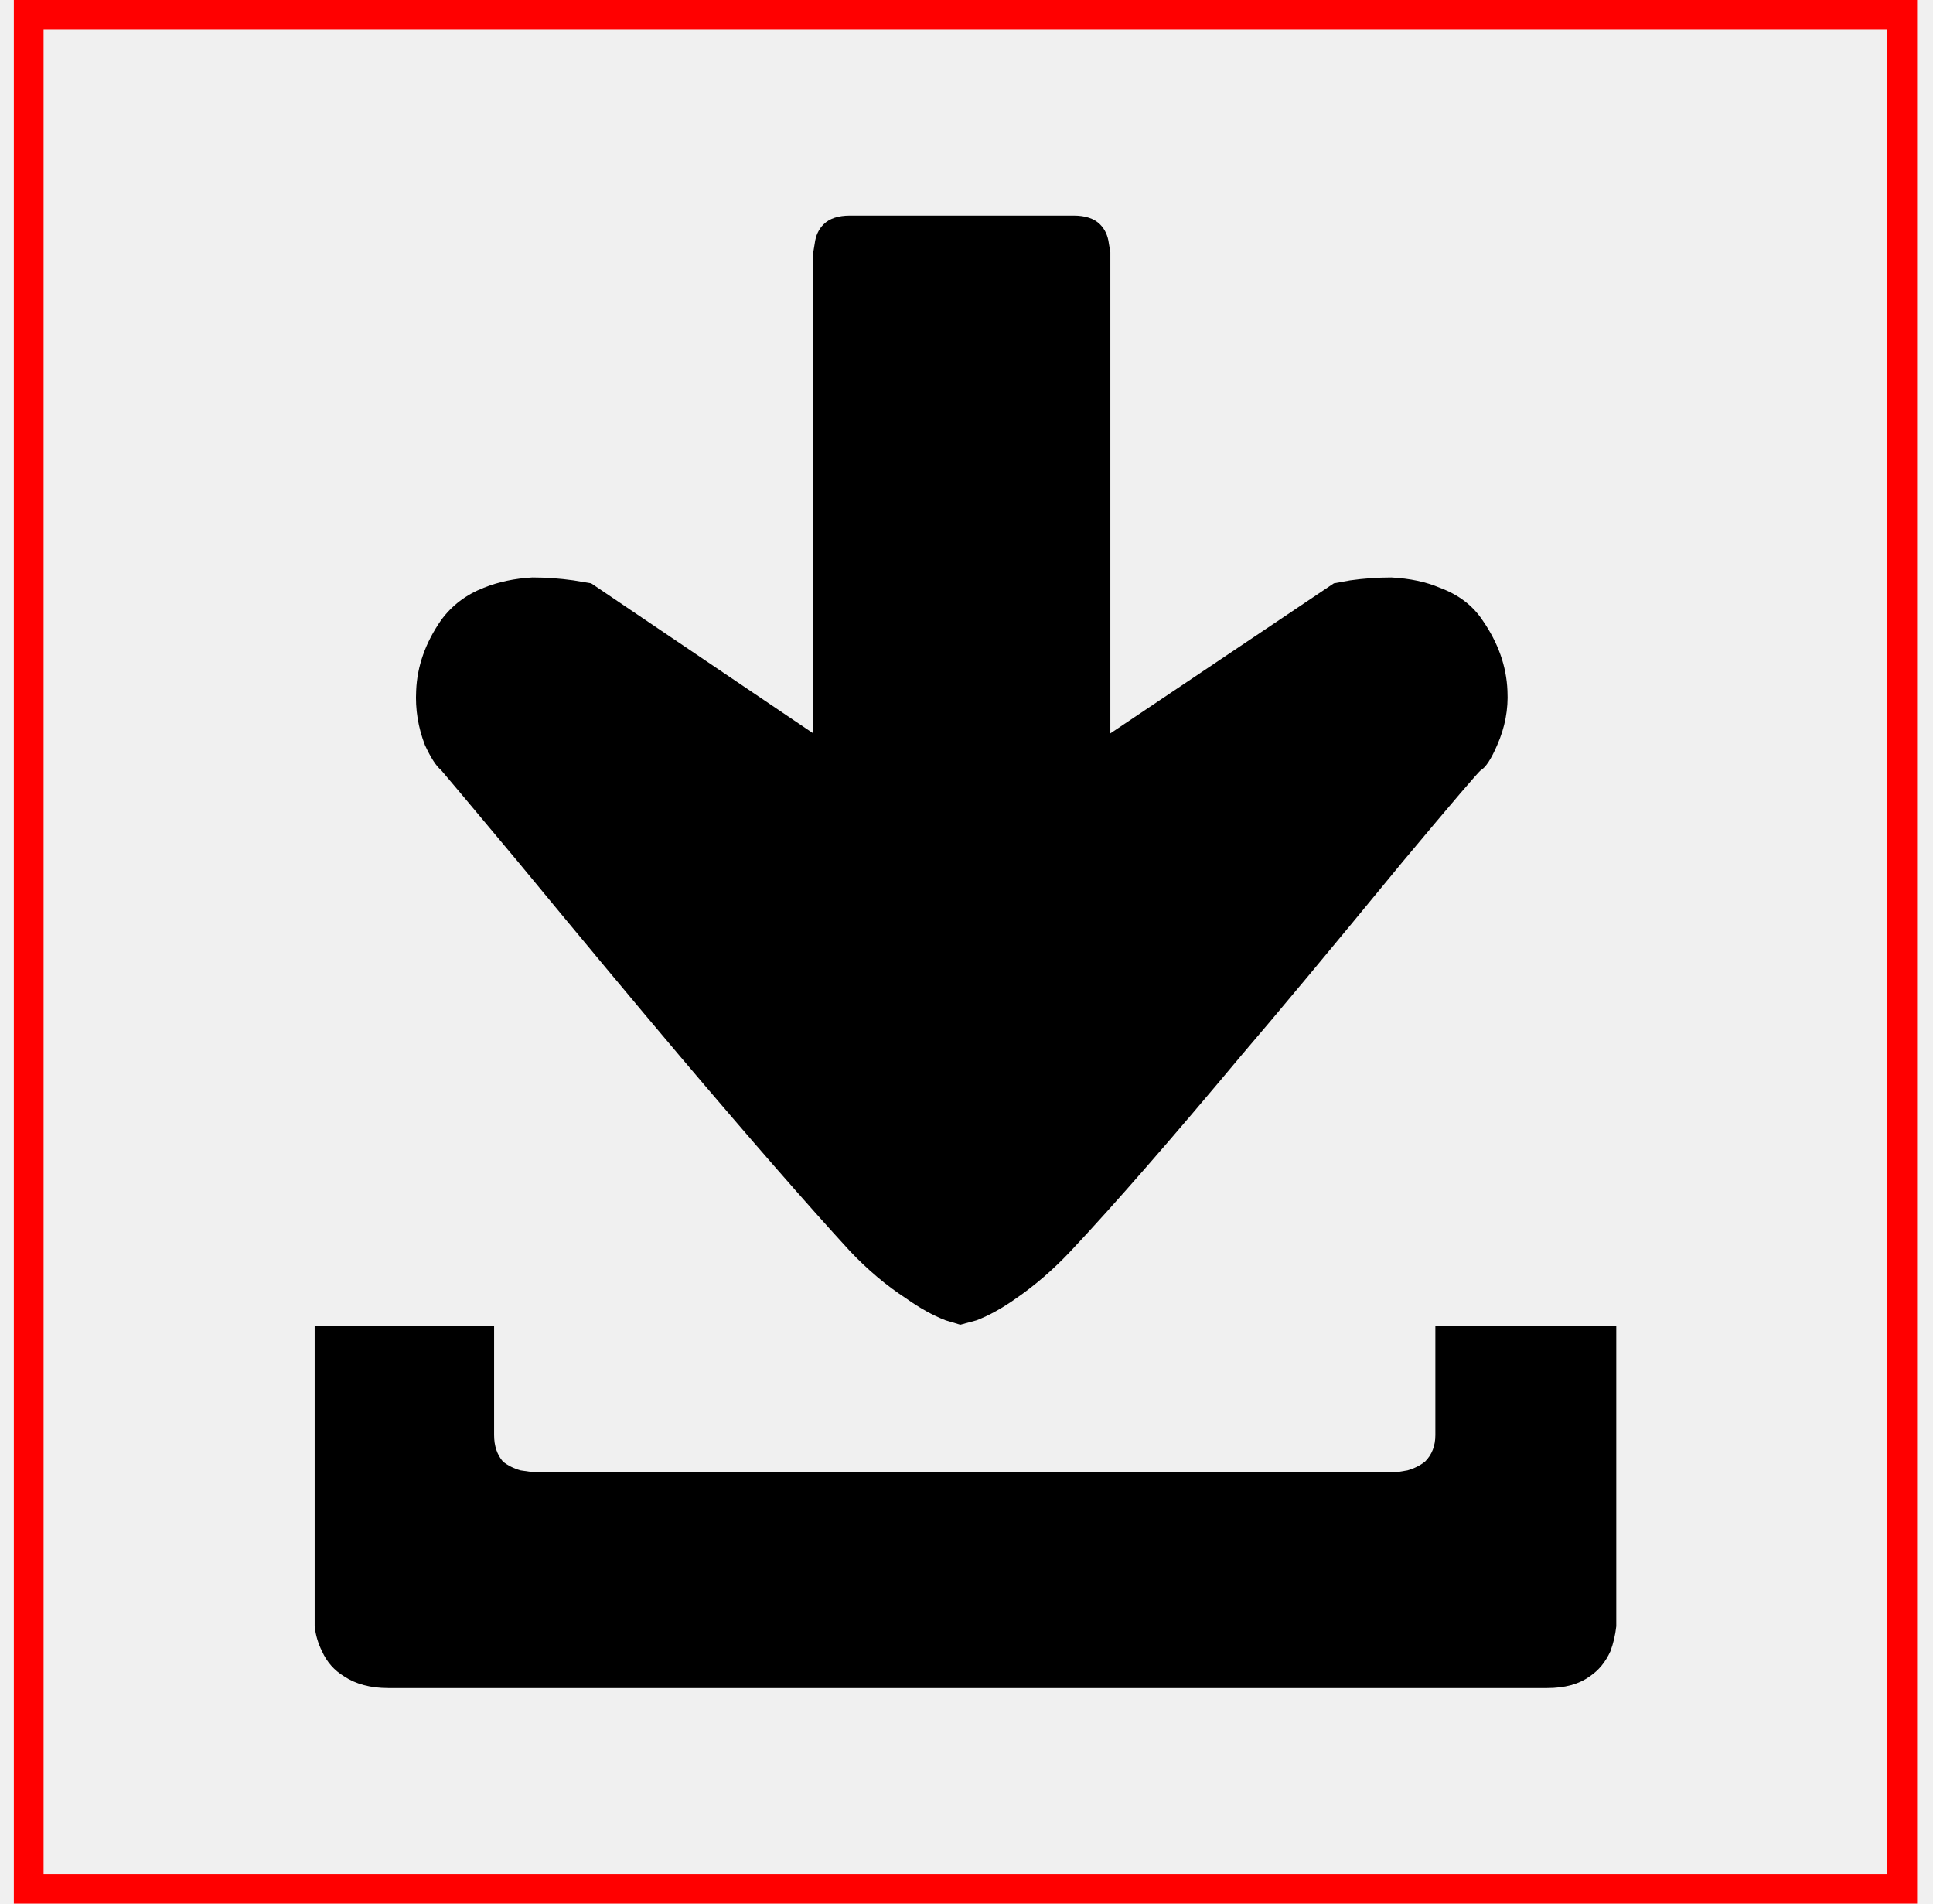
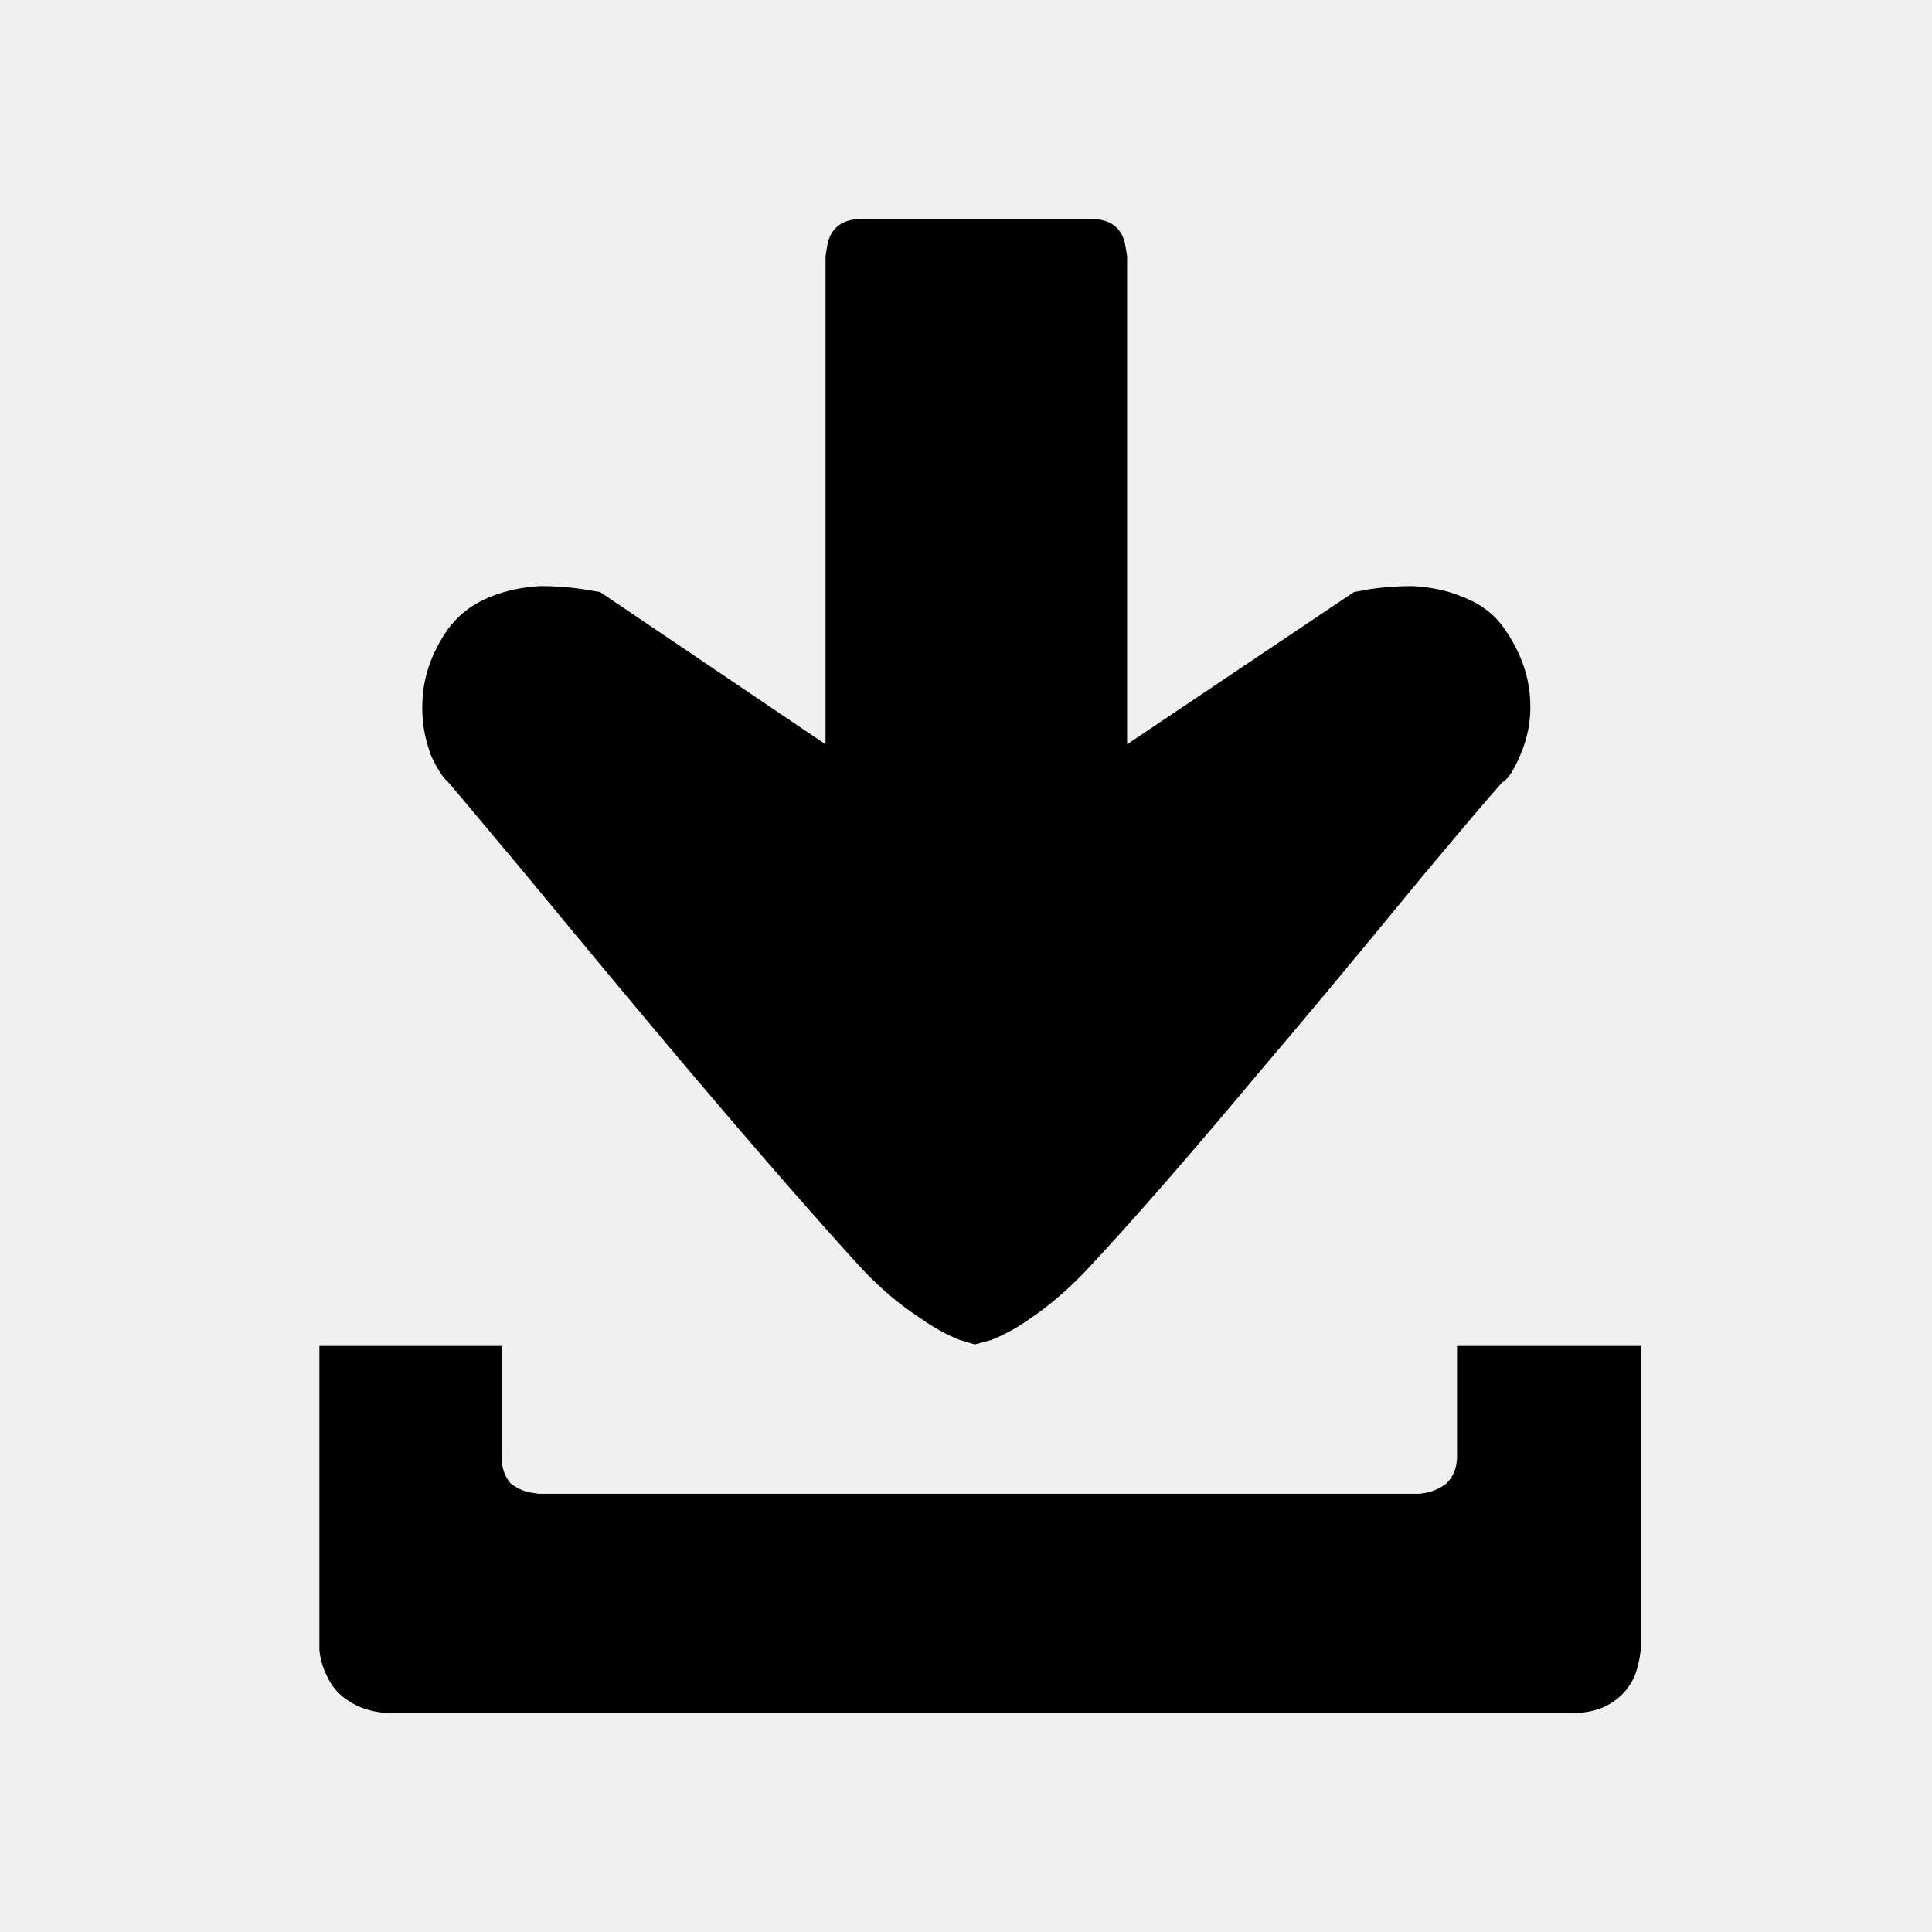
- <svg xmlns="http://www.w3.org/2000/svg" xmlns:xlink="http://www.w3.org/1999/xlink" width="65px" height="64px" viewBox="0 0 65 64" version="1.1">
-   <defs>
-     <rect id="path-1" x="0" y="0" width="64" height="64" />
-     <mask id="mask-2" maskContentUnits="userSpaceOnUse" maskUnits="objectBoundingBox" x="0" y="0" width="64" height="64" fill="white">
-       <use xlink:href="#path-1" />
-     </mask>
-   </defs>
-   <g id="Page-1" stroke="none" stroke-width="1" fill="none" fill-rule="evenodd">
-     <g id="rhs-icons" transform="translate(-193, -115)">
-       <g id="icon-download" transform="translate(193, 115)">
-         <g id="Box" transform="translate(0.465347, 0)" stroke="#FF0000" stroke-width="2">
-           <use id="Rectangle-path" mask="url(#mask-2)" xlink:href="#path-1" />
-         </g>
-         <path d="M49.849,20.848 C49.519,20.353 49.041,19.991 48.415,19.76 C47.953,19.562 47.409,19.447 46.783,19.414 C46.321,19.414 45.86,19.447 45.398,19.512 C45.217,19.545 44.99,19.587 44.854,19.611 C42.975,20.873 39.216,23.395 37.337,24.656 L37.337,8.484 C37.324,8.41 37.3,8.261 37.287,8.187 C37.254,7.923 37.155,7.709 36.991,7.544 C36.793,7.346 36.496,7.248 36.1,7.248 L28.583,7.248 C28.187,7.248 27.891,7.346 27.693,7.544 C27.528,7.709 27.429,7.923 27.396,8.187 C27.38,8.286 27.359,8.41 27.347,8.484 L27.347,24.656 C25.48,23.395 21.746,20.873 19.879,19.611 C19.731,19.587 19.434,19.537 19.285,19.512 C18.824,19.447 18.362,19.414 17.901,19.414 C17.307,19.447 16.763,19.562 16.269,19.76 C15.675,19.991 15.197,20.353 14.834,20.848 C14.307,21.606 14.027,22.397 13.994,23.222 C13.961,23.848 14.06,24.458 14.29,25.052 C14.488,25.48 14.67,25.76 14.834,25.892 C14.867,25.925 15.725,26.947 17.406,28.958 C19.582,31.596 21.396,33.772 22.846,35.487 C25.22,38.289 27.132,40.482 28.583,42.064 C29.177,42.691 29.803,43.218 30.462,43.647 C30.924,43.976 31.369,44.224 31.798,44.389 C31.963,44.438 32.169,44.5 32.292,44.537 C32.428,44.5 32.7,44.426 32.836,44.389 C33.265,44.224 33.71,43.976 34.172,43.647 C34.798,43.218 35.408,42.691 36.001,42.064 C37.485,40.482 39.397,38.289 41.738,35.487 C42.925,34.102 44.739,31.926 47.178,28.958 C48.86,26.947 49.734,25.925 49.799,25.892 C49.964,25.793 50.146,25.513 50.344,25.052 C50.607,24.458 50.723,23.848 50.69,23.222 C50.657,22.397 50.376,21.606 49.849,20.848 L49.849,20.848 Z M54.349,54.28 C54.349,51.856 54.349,47.01 54.349,44.586 L48.266,44.586 L48.266,48.246 C48.266,48.609 48.151,48.906 47.92,49.136 C47.755,49.268 47.558,49.367 47.327,49.433 C47.228,49.45 47.104,49.47 47.03,49.483 L17.851,49.483 C17.765,49.47 17.592,49.445 17.505,49.433 C17.274,49.367 17.076,49.268 16.912,49.136 C16.714,48.906 16.615,48.609 16.615,48.246 L16.615,44.586 L10.581,44.586 L10.581,54.28 L10.581,54.675 C10.614,54.972 10.697,55.252 10.829,55.516 C10.993,55.879 11.241,56.159 11.57,56.357 C11.966,56.621 12.461,56.752 13.054,56.752 L52.025,56.752 C52.618,56.752 53.097,56.621 53.459,56.357 C53.756,56.159 53.987,55.879 54.152,55.516 C54.25,55.252 54.316,54.972 54.349,54.675 L54.349,54.28 L54.349,54.28 Z" id="path" fill="#000000" />
-       </g>
+ <svg xmlns="http://www.w3.org/2000/svg" width="64px" height="64px" viewBox="0 0 64 64" version="1.1">
+   <g id="icon-download" stroke="none" stroke-width="1" fill="none" fill-rule="evenodd">
+     <g transform="translate(10, 7)" fill="#000000" id="path">
+       <path d="M39.849,13.848 C39.519,13.353 39.041,12.991 38.415,12.76 C37.953,12.562 37.409,12.447 36.783,12.414 C36.321,12.414 35.86,12.447 35.398,12.512 C35.217,12.545 34.99,12.587 34.854,12.611 C32.975,13.873 29.216,16.395 27.337,17.656 L27.337,1.484 C27.324,1.41 27.3,1.261 27.287,1.187 C27.254,0.923 27.155,0.709 26.991,0.544 C26.793,0.346 26.496,0.248 26.1,0.248 L18.583,0.248 C18.187,0.248 17.891,0.346 17.693,0.544 C17.528,0.709 17.429,0.923 17.396,1.187 C17.38,1.286 17.359,1.41 17.347,1.484 L17.347,17.656 C15.48,16.395 11.746,13.873 9.879,12.611 C9.731,12.587 9.434,12.537 9.285,12.512 C8.824,12.447 8.362,12.414 7.901,12.414 C7.307,12.447 6.763,12.562 6.269,12.76 C5.675,12.991 5.197,13.353 4.834,13.848 C4.307,14.606 4.027,15.397 3.994,16.222 C3.961,16.848 4.06,17.458 4.29,18.052 C4.488,18.48 4.67,18.76 4.834,18.892 C4.867,18.925 5.725,19.947 7.406,21.958 C9.582,24.596 11.396,26.772 12.846,28.487 C15.22,31.289 17.132,33.482 18.583,35.064 C19.177,35.691 19.803,36.218 20.462,36.647 C20.924,36.976 21.369,37.224 21.798,37.389 C21.963,37.438 22.169,37.5 22.292,37.537 C22.428,37.5 22.7,37.426 22.836,37.389 C23.265,37.224 23.71,36.976 24.172,36.647 C24.798,36.218 25.408,35.691 26.001,35.064 C27.485,33.482 29.397,31.289 31.738,28.487 C32.925,27.102 34.739,24.926 37.178,21.958 C38.86,19.947 39.734,18.925 39.799,18.892 C39.964,18.793 40.146,18.513 40.344,18.052 C40.607,17.458 40.723,16.848 40.69,16.222 C40.657,15.397 40.376,14.606 39.849,13.848 L39.849,13.848 Z M44.349,47.28 C44.349,44.856 44.349,40.01 44.349,37.586 L38.266,37.586 L38.266,41.246 C38.266,41.609 38.151,41.906 37.92,42.136 C37.755,42.268 37.558,42.367 37.327,42.433 C37.228,42.45 37.104,42.47 37.03,42.483 L7.851,42.483 C7.765,42.47 7.592,42.445 7.505,42.433 C7.274,42.367 7.076,42.268 6.912,42.136 C6.714,41.906 6.615,41.609 6.615,41.246 L6.615,37.586 L0.581,37.586 L0.581,47.28 L0.581,47.675 C0.614,47.972 0.697,48.252 0.829,48.516 C0.993,48.879 1.241,49.159 1.57,49.357 C1.966,49.621 2.461,49.752 3.054,49.752 L42.025,49.752 C42.618,49.752 43.097,49.621 43.459,49.357 C43.756,49.159 43.987,48.879 44.152,48.516 C44.25,48.252 44.316,47.972 44.349,47.675 L44.349,47.28 L44.349,47.28 Z" />
    </g>
  </g>
</svg>
